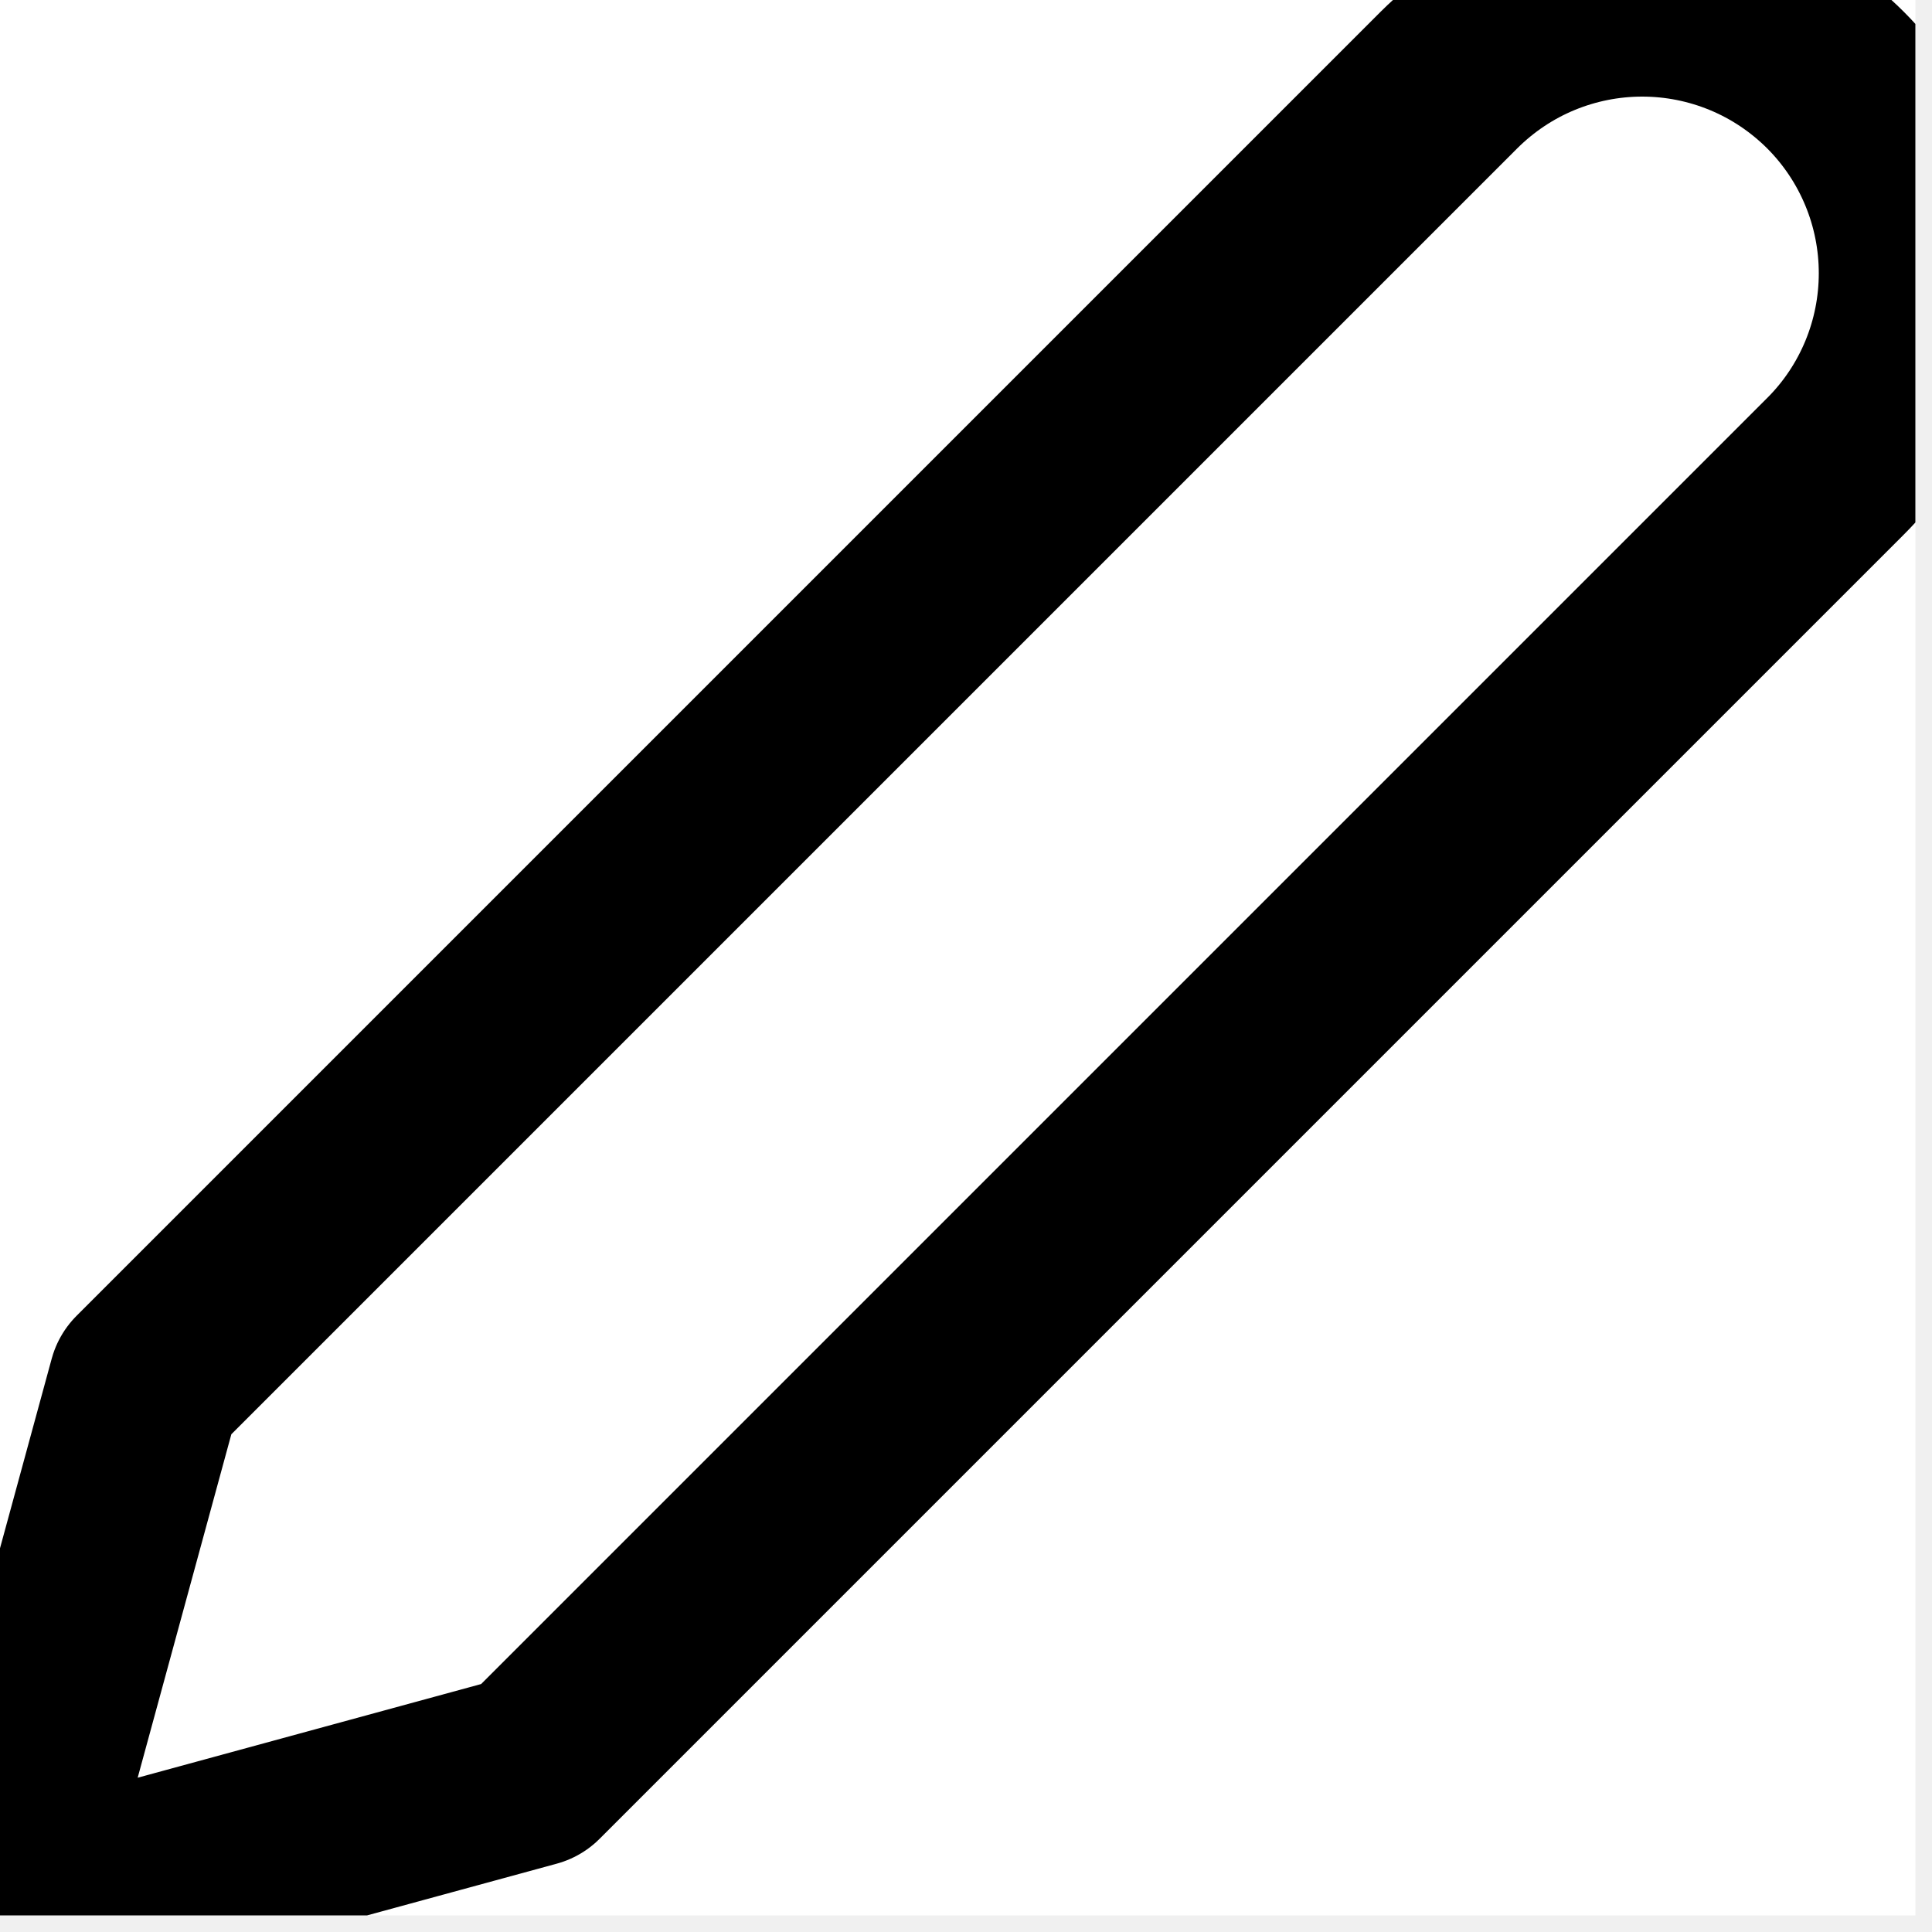
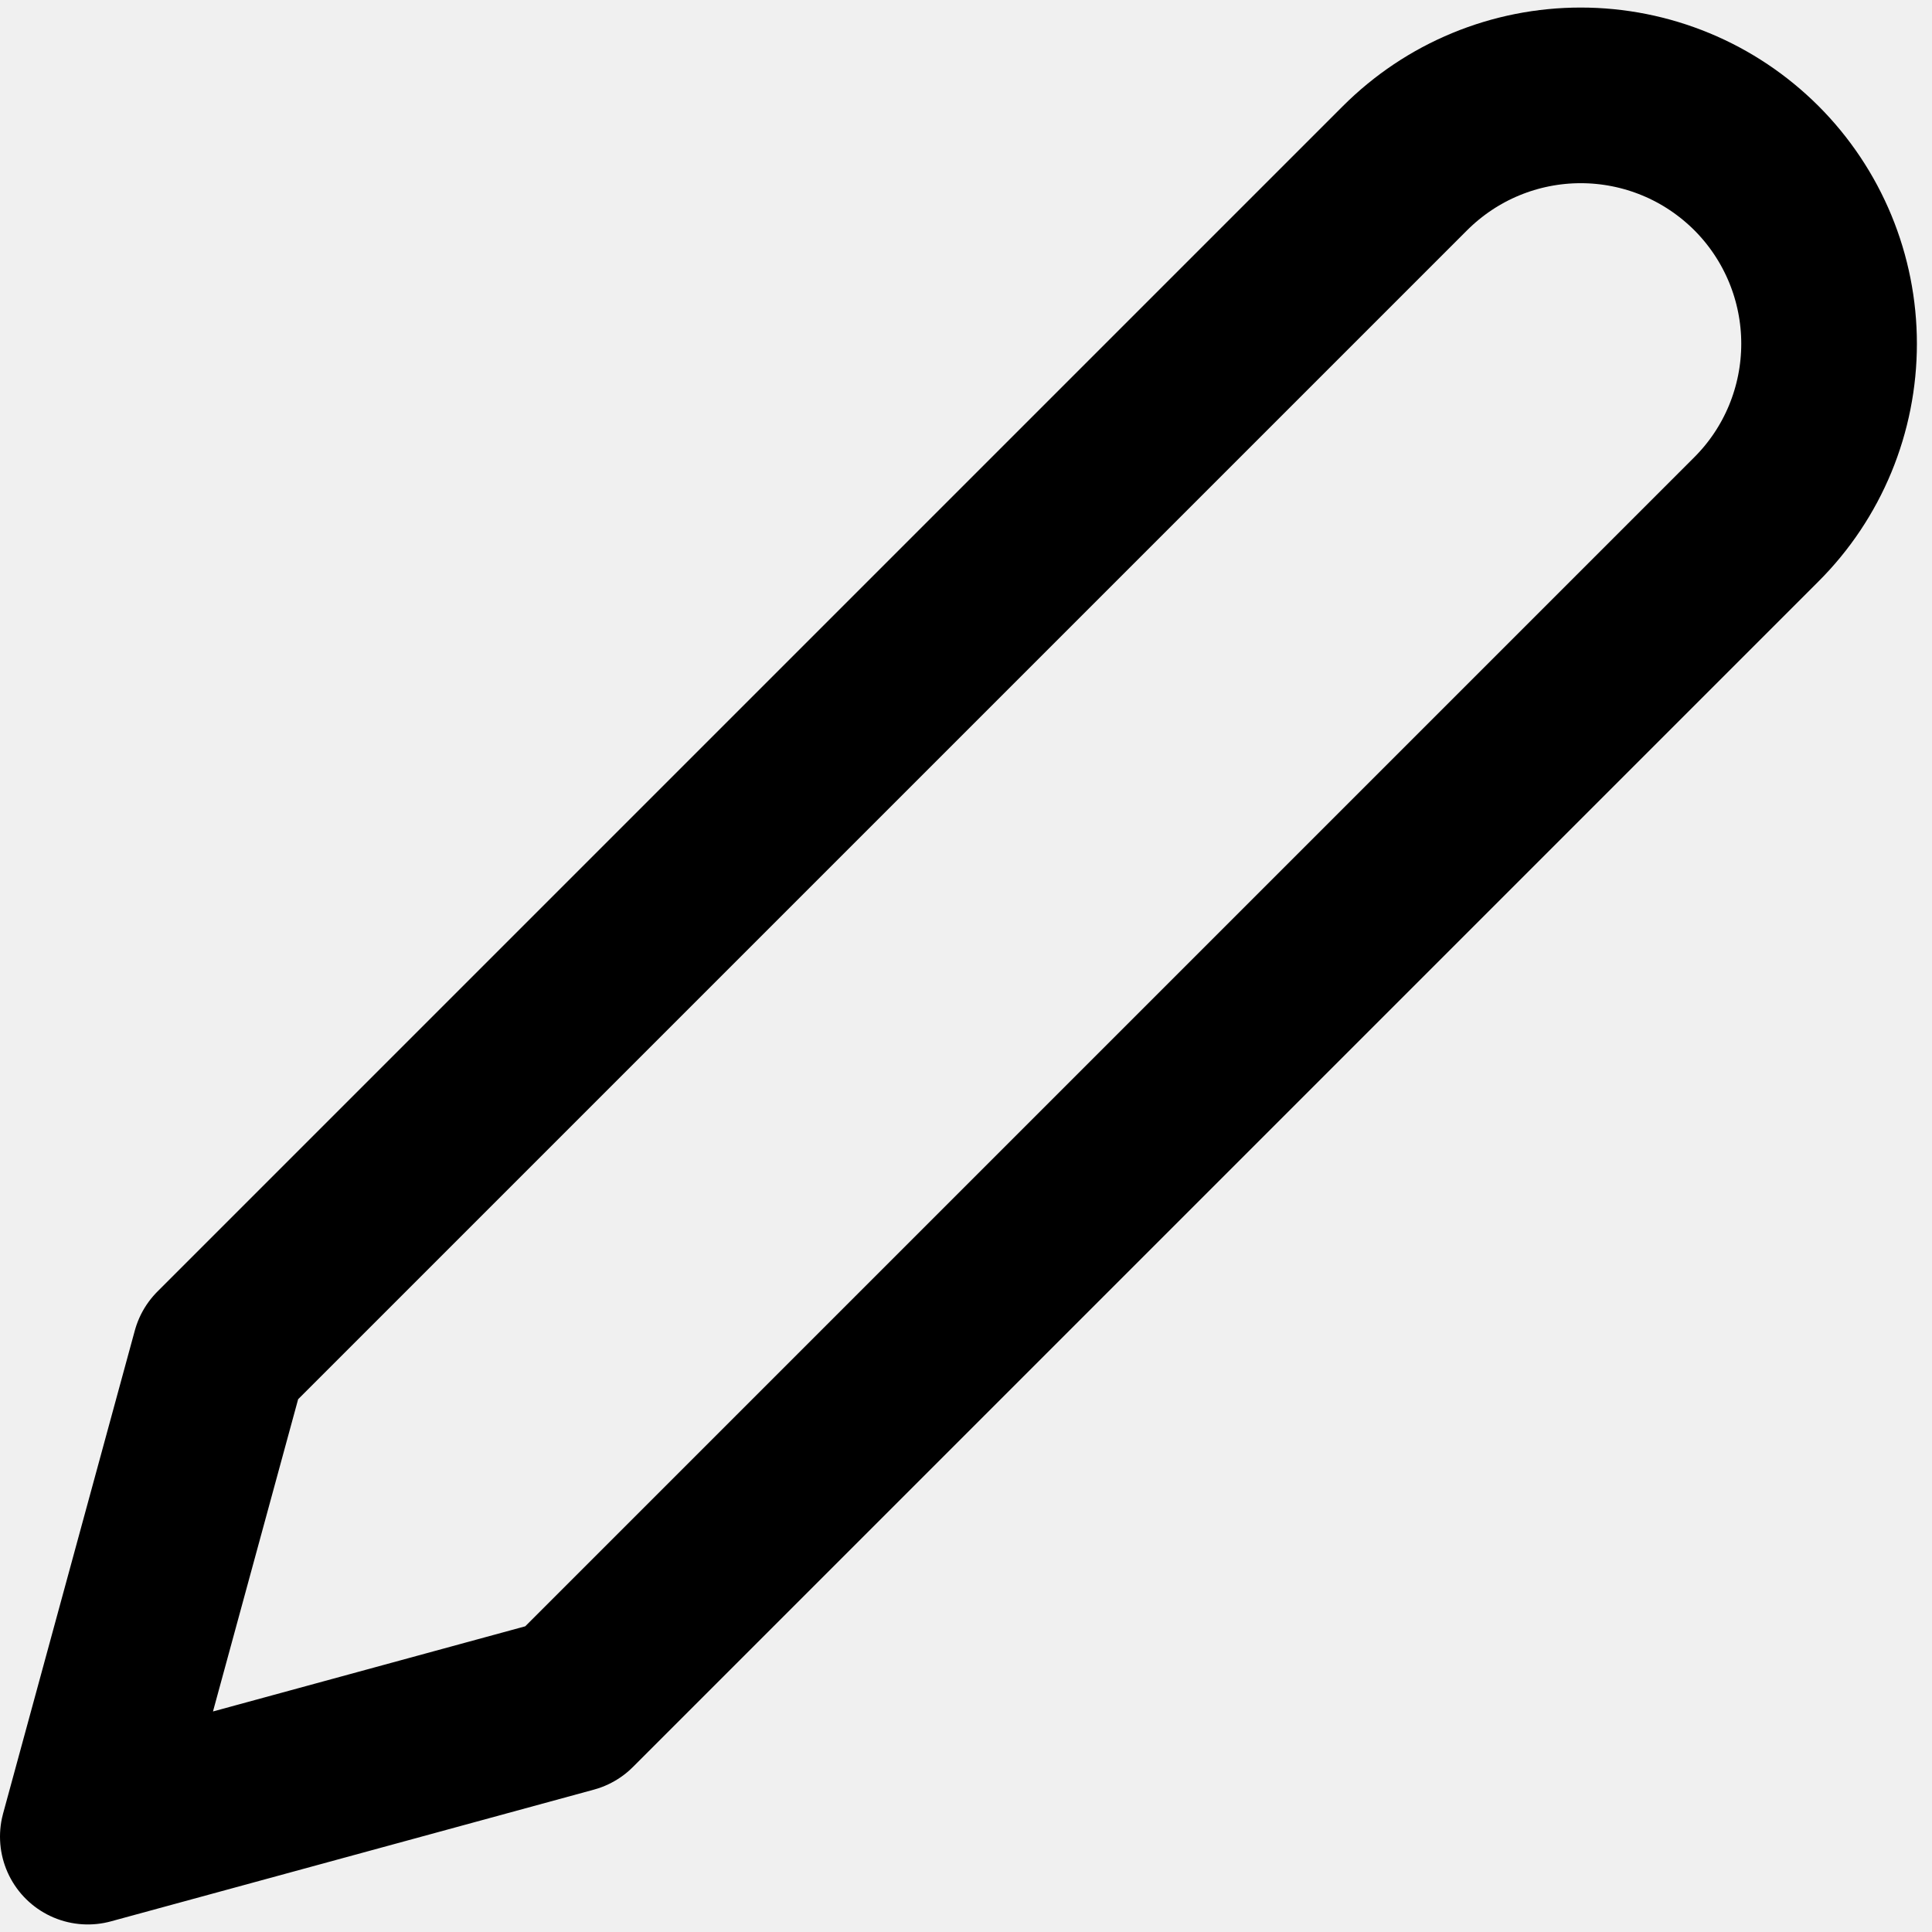
- <svg xmlns="http://www.w3.org/2000/svg" width="20" height="20" viewBox="0 0 20 20" fill="none">
-   <g clip-path="url(#clip0_104_2360)">
-     <rect width="19.828" height="19.828" fill="white" />
-     <path d="M15 0.828C15.263 0.566 15.574 0.357 15.918 0.215C16.261 0.073 16.629 2.7674e-09 17 0C17.371 -2.7674e-09 17.739 0.073 18.082 0.215C18.426 0.357 18.737 0.566 19 0.828C19.263 1.091 19.471 1.403 19.613 1.746C19.755 2.089 19.828 2.457 19.828 2.828C19.828 3.2 19.755 3.568 19.613 3.911C19.471 4.254 19.263 4.566 19 4.828L5.5 18.328L0 19.828L1.5 14.328L15 0.828Z" stroke="black" stroke-width="2" stroke-linecap="round" stroke-linejoin="round" />
-   </g>
-   <defs>
-     <clipPath id="clip0_104_2360">
-       <rect width="19.828" height="19.828" fill="white" />
-     </clipPath>
-   </defs>
+ <svg xmlns="http://www.w3.org/2000/svg" width="22" height="22" viewBox="0 0 22 22" fill="none">
+   <path d="M16 1.914C16.263 1.652 16.574 1.443 16.918 1.301C17.261 1.159 17.629 1.086 18 1.086C18.371 1.086 18.739 1.159 19.082 1.301C19.426 1.443 19.737 1.652 20 1.914C20.263 2.177 20.471 2.489 20.613 2.832C20.755 3.175 20.828 3.543 20.828 3.914C20.828 4.286 20.755 4.653 20.613 4.997C20.471 5.34 20.263 5.652 20 5.914L6.5 19.414L1 20.914L2.5 15.414L16 1.914Z" stroke="black" stroke-width="2" stroke-linecap="round" stroke-linejoin="round" />
</svg>
